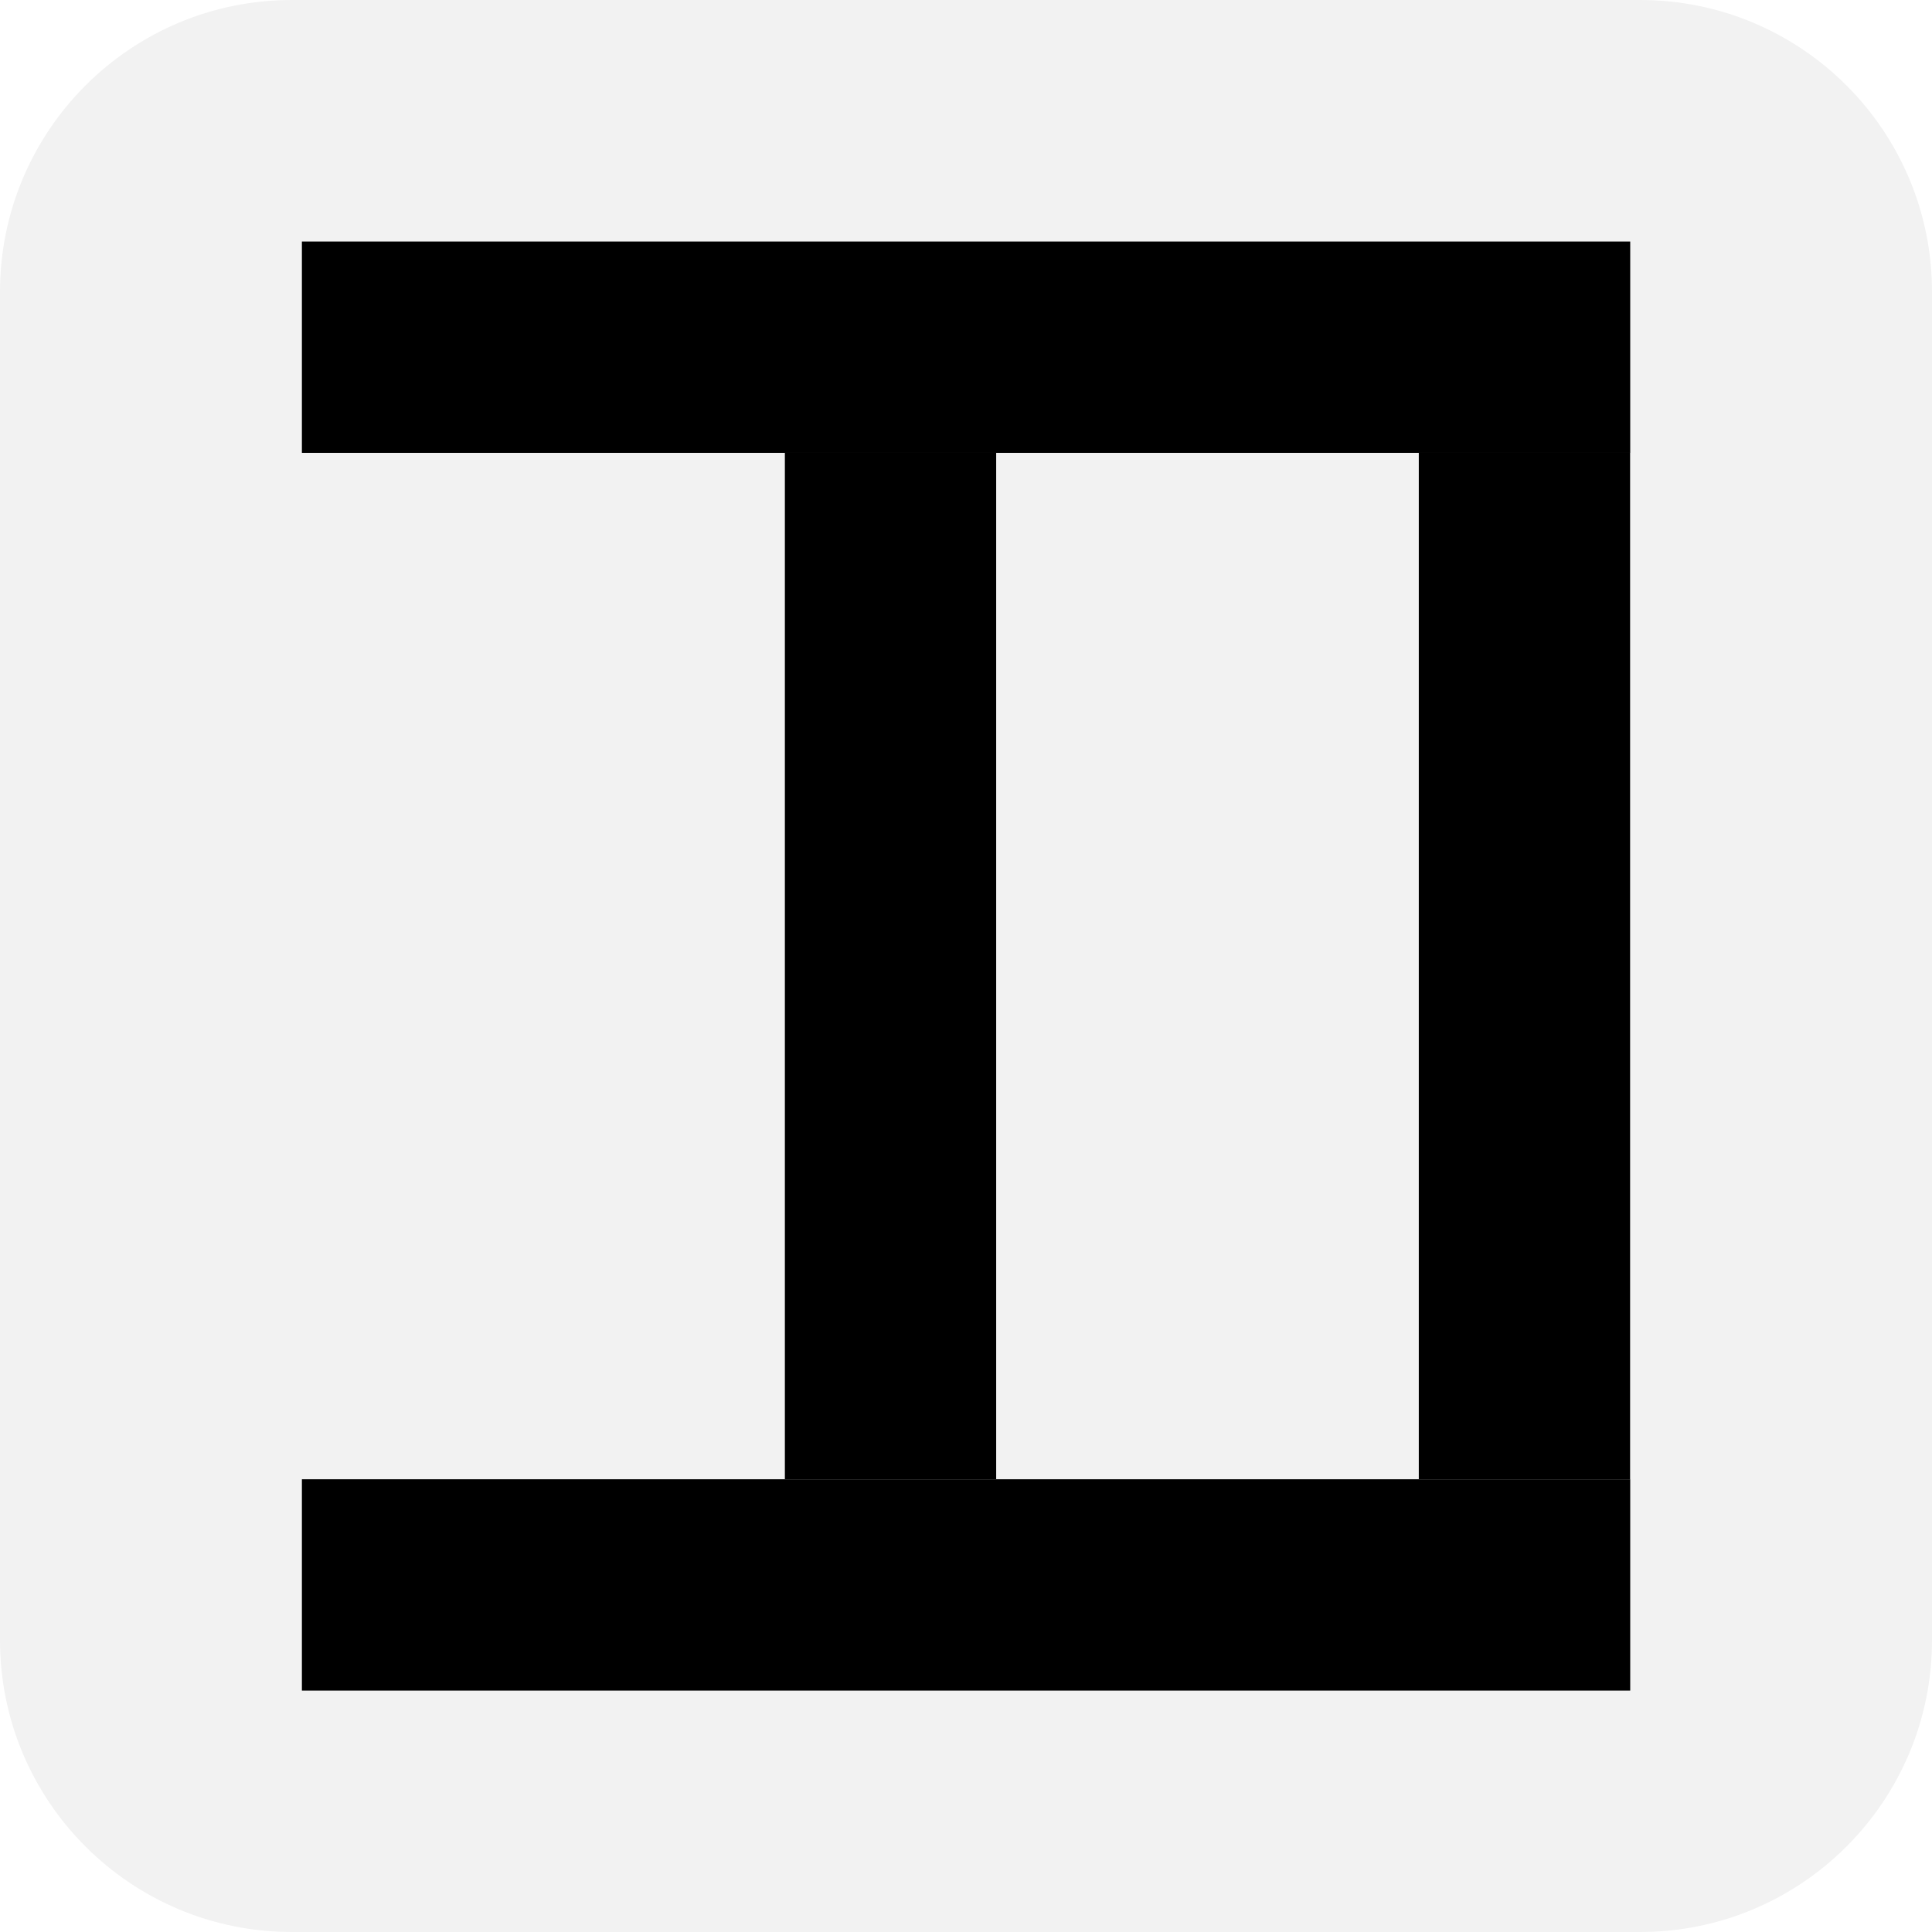
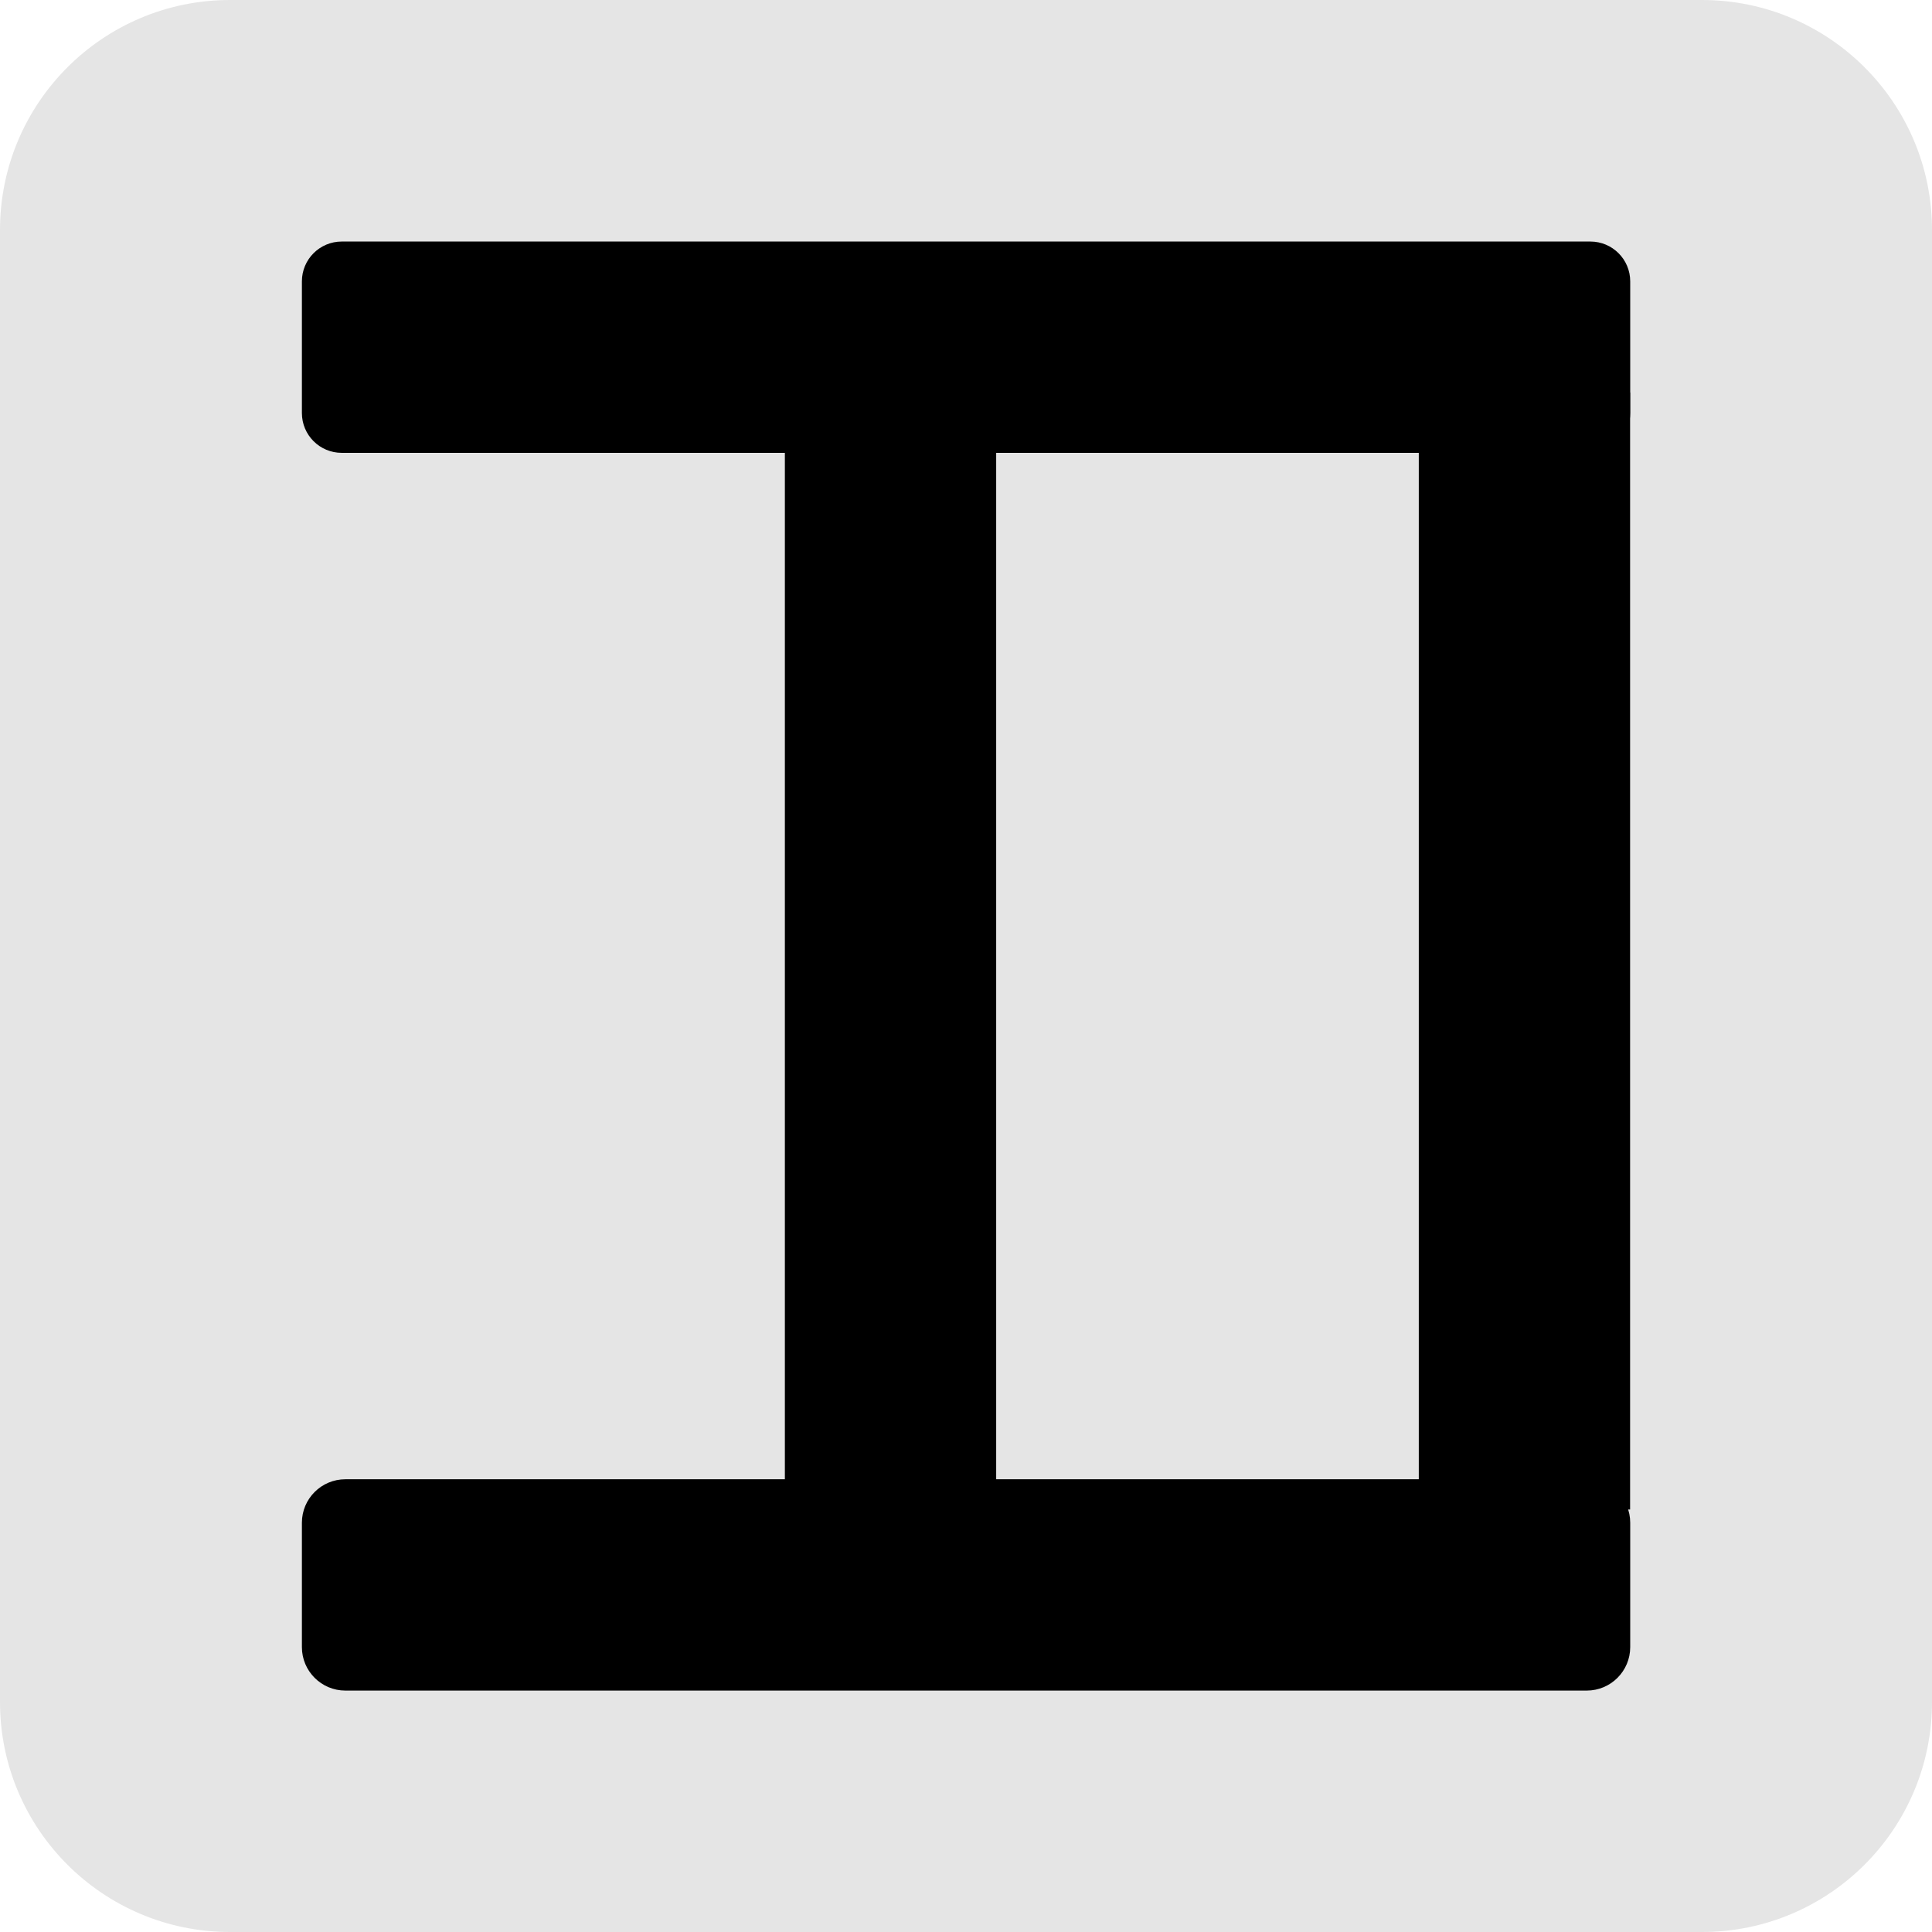
<svg xmlns="http://www.w3.org/2000/svg" width="64" height="64" viewBox="0 0 16.933 16.933" version="1.1" id="svg5">
-   <defs id="defs2" />
+   <defs id="defs2">
+     <linearGradient id="swatch7">
+       <stop style="stop-color:#d8d8d8;stop-opacity:1;" offset="0" id="stop7" />
+     </linearGradient>
+   </defs>
+   <rect style="vector-effect:non-scaling-stroke;fill:#e5e5e5;fill-opacity:1;stroke-width:0.265;stroke-dasharray:none;-inkscape-stroke:hairline;paint-order:stroke fill markers" id="rect1" width="16.933" height="16.933" x="0" y="-3.469447e-18" ry="2.016" />
  <g id="layer1">
-     <rect style="fill:#f2f2f2;stroke-width:0.498" id="rect276" width="16.933" height="16.933" x="0" y="0" ry="2.558" />
-     <rect style="fill:#000000;stroke-width:0.3" id="rect111" width="11.642" height="1.852" x="2.646" y="2.117" />
-     <rect style="fill:#000000;stroke-width:0.3" id="rect111-7" width="11.642" height="1.852" x="2.646" y="12.965" />
-     <rect style="fill:#000000;stroke-width:0.499" id="rect356" width="1.852" height="8.996" x="12.435" y="3.969" />
-     <rect style="fill:#000000;stroke-width:0.499" id="rect356-5" width="1.852" height="8.996" x="6.879" y="3.969" />
+     <rect style="vector-effect:non-scaling-stroke;fill:#000000;stroke-width:0.265;stroke-dasharray:none;-inkscape-stroke:hairline" id="rect111" width="11.642" height="1.852" x="2.646" y="2.117" ry="0.349" />
+     <rect style="fill:#000000;stroke-width:0.3" id="rect111-7" width="11.642" height="1.852" x="2.646" y="12.965" ry="0.381" />
+     <rect style="fill:#000000;stroke-width:0.52" id="rect356" width="1.852" height="9.79" x="12.435" y="3.44" />
+     <rect style="fill:#000000;stroke-width:0.506" id="rect356-5" width="1.852" height="9.26" x="6.879" y="3.836" />
  </g>
</svg>
